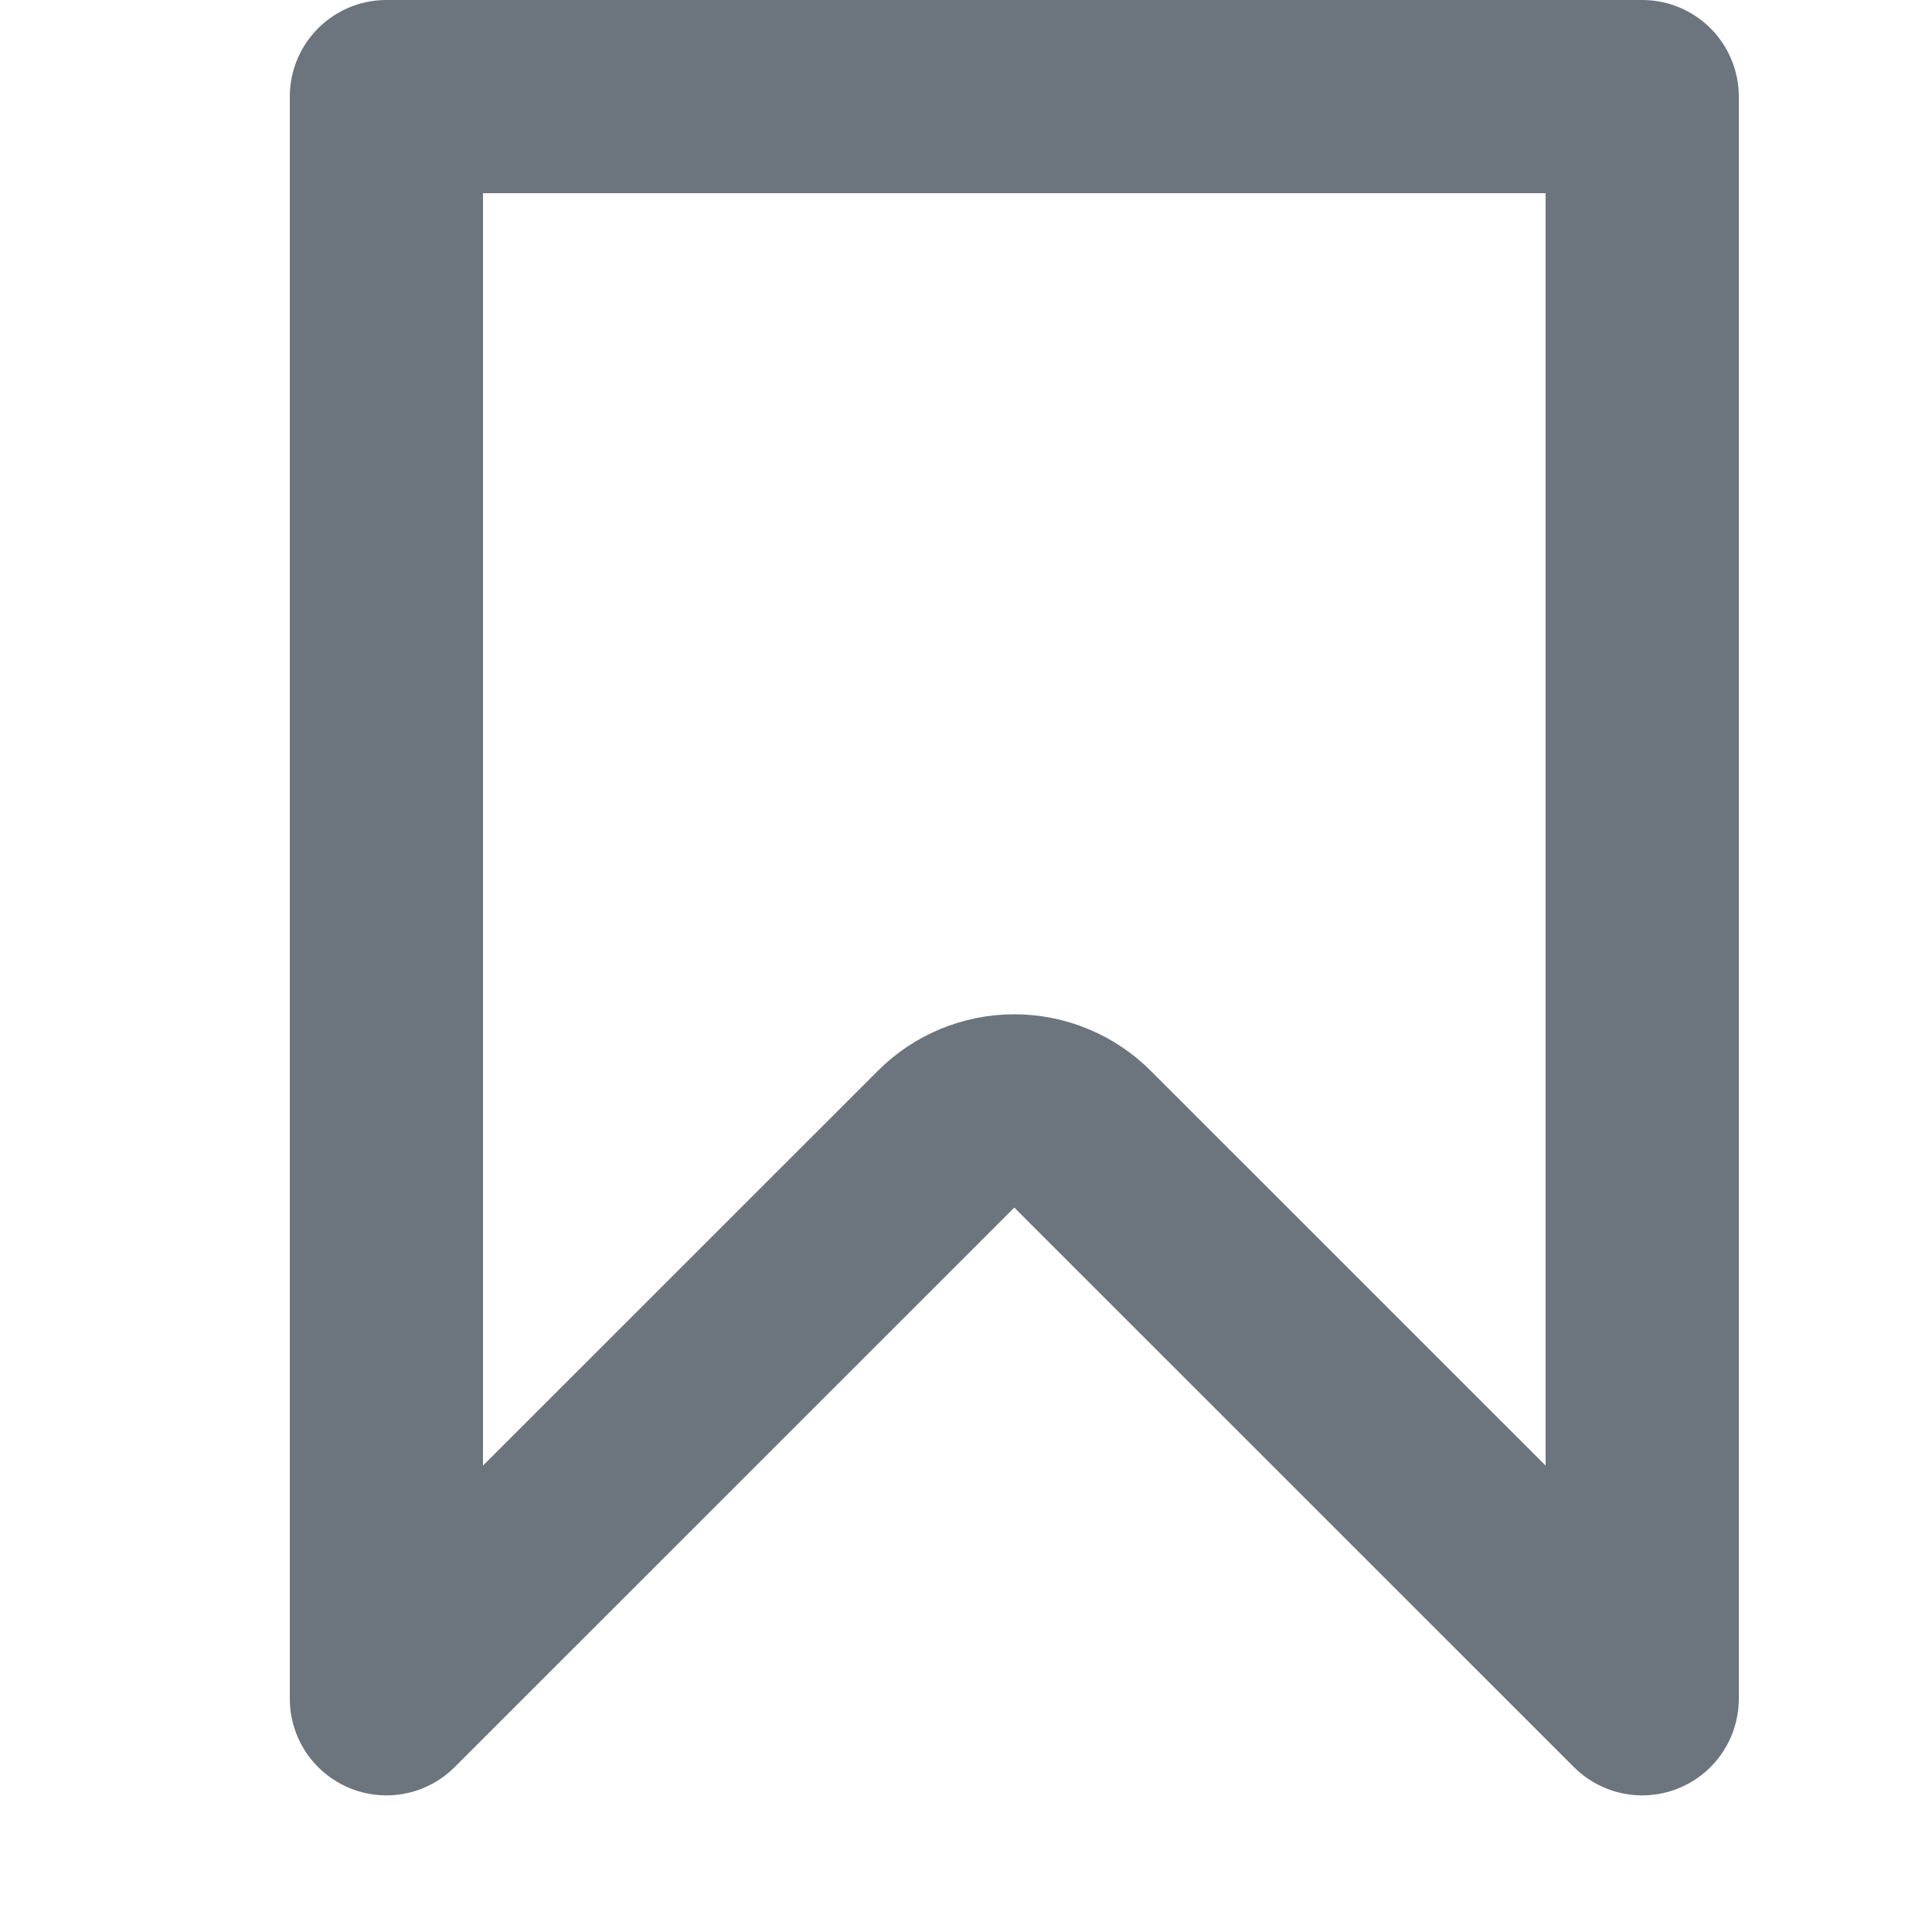
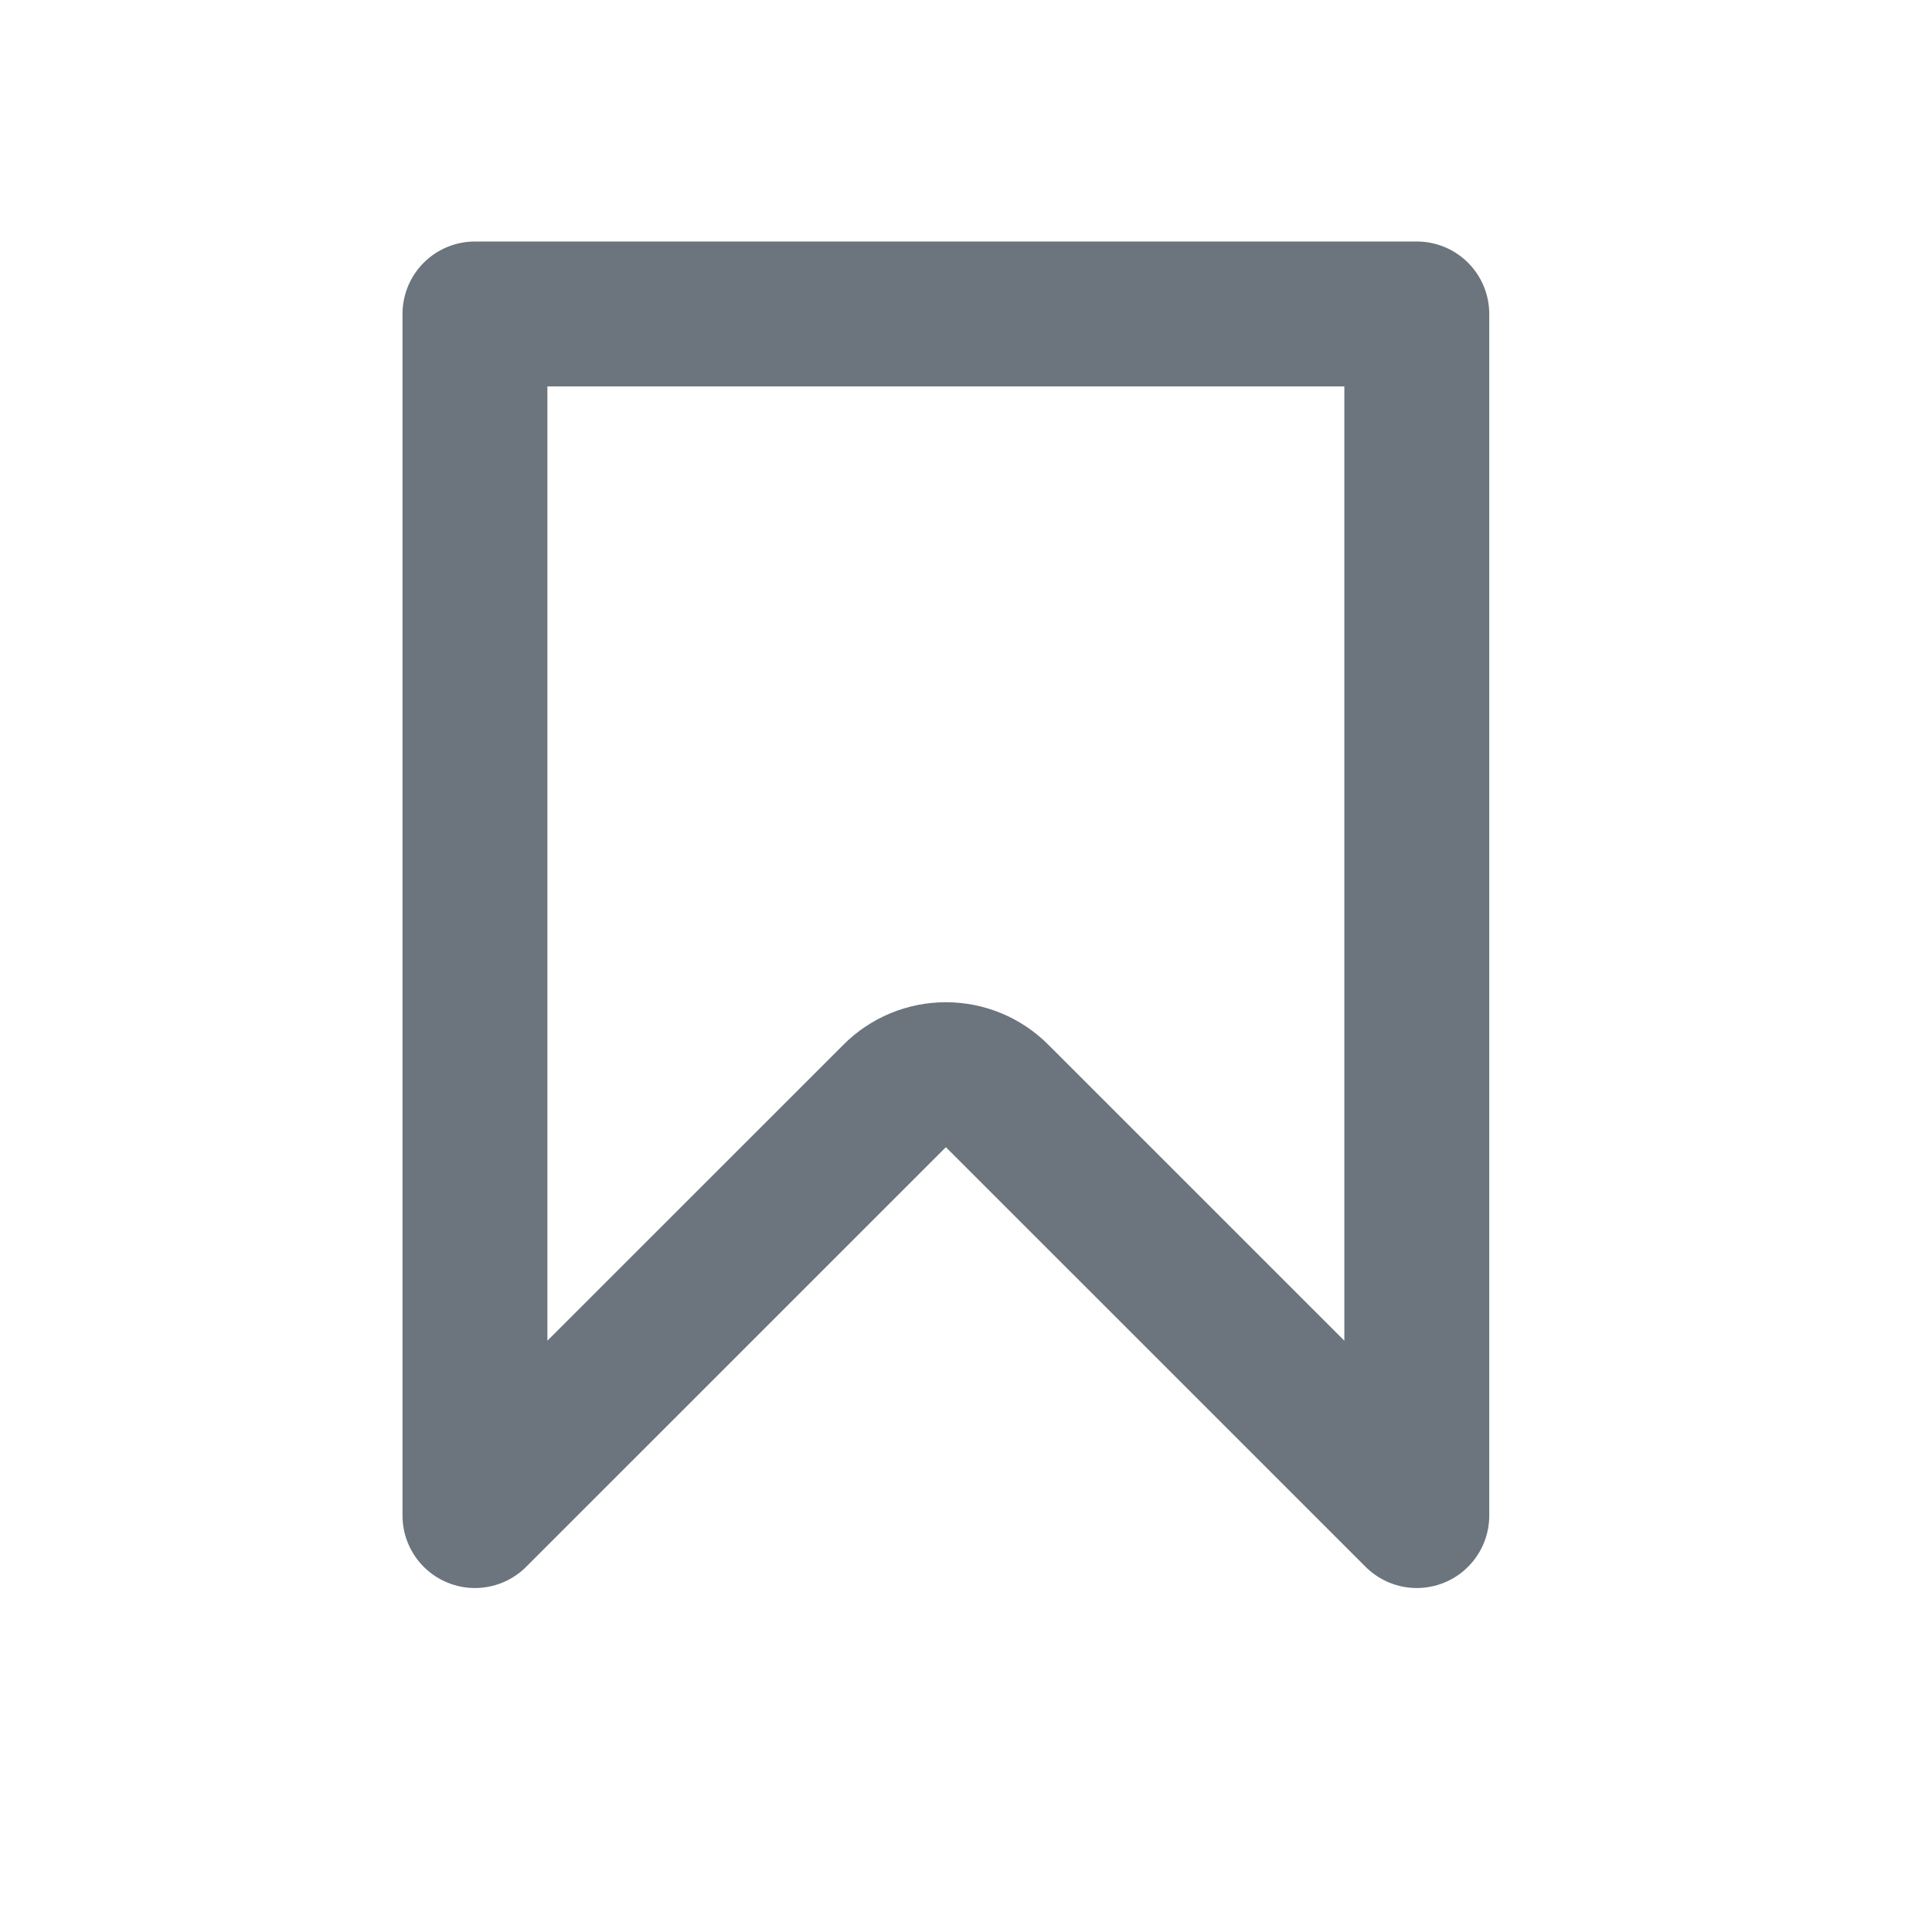
- <svg xmlns="http://www.w3.org/2000/svg" width="18" height="18" viewBox="0 0 18 18" fill="none">
-   <path d="M8.814 10.614L3.6 15.827V0.9H15.3V15.827L10.086 10.614C9.918 10.445 9.689 10.35 9.45 10.35C9.211 10.35 8.982 10.445 8.814 10.614Z" stroke="#6C757D" stroke-width="1.8" stroke-linejoin="round" />
+ <svg xmlns="http://www.w3.org/2000/svg" width="24" height="24" viewBox="0 0 24 24" fill="none">
+   <path d="M11.114 13.614L5.9 18.827V3.9H17.6V18.827L12.386 13.614C12.218 13.445 11.989 13.35 11.75 13.35C11.511 13.35 11.282 13.445 11.114 13.614Z" stroke="#6C757D" stroke-width="1.8" stroke-linejoin="round" />
</svg>
